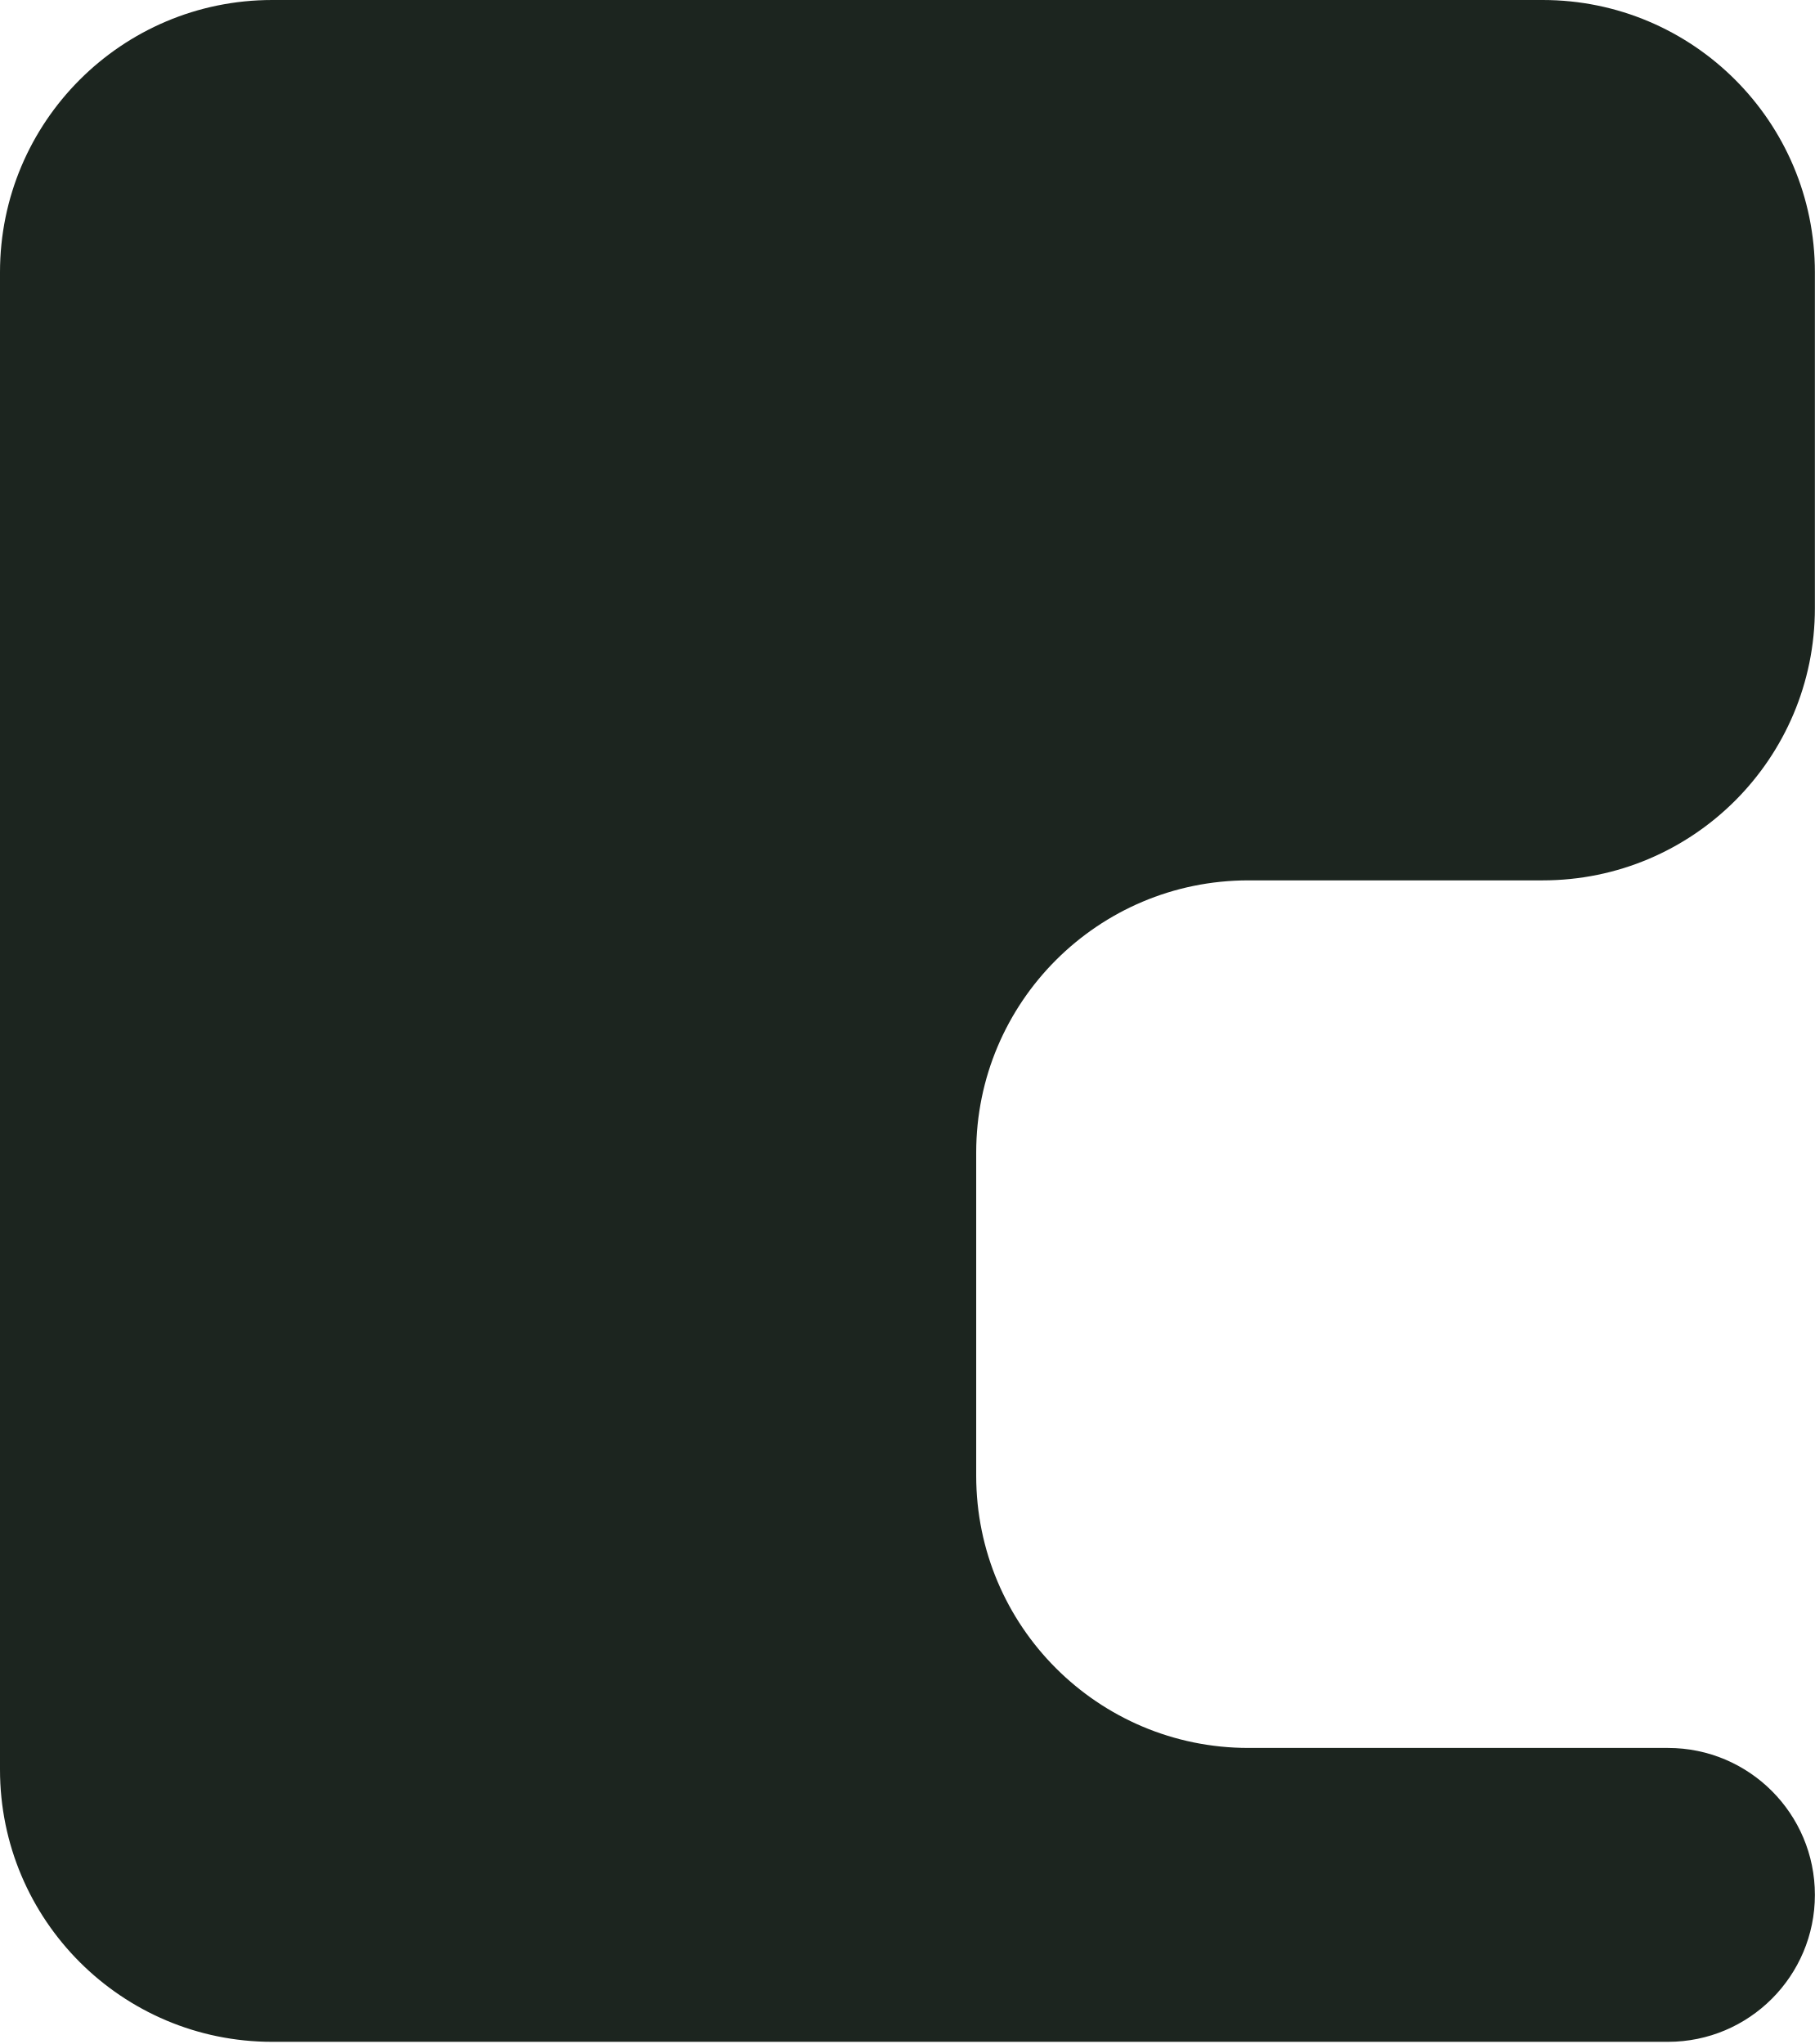
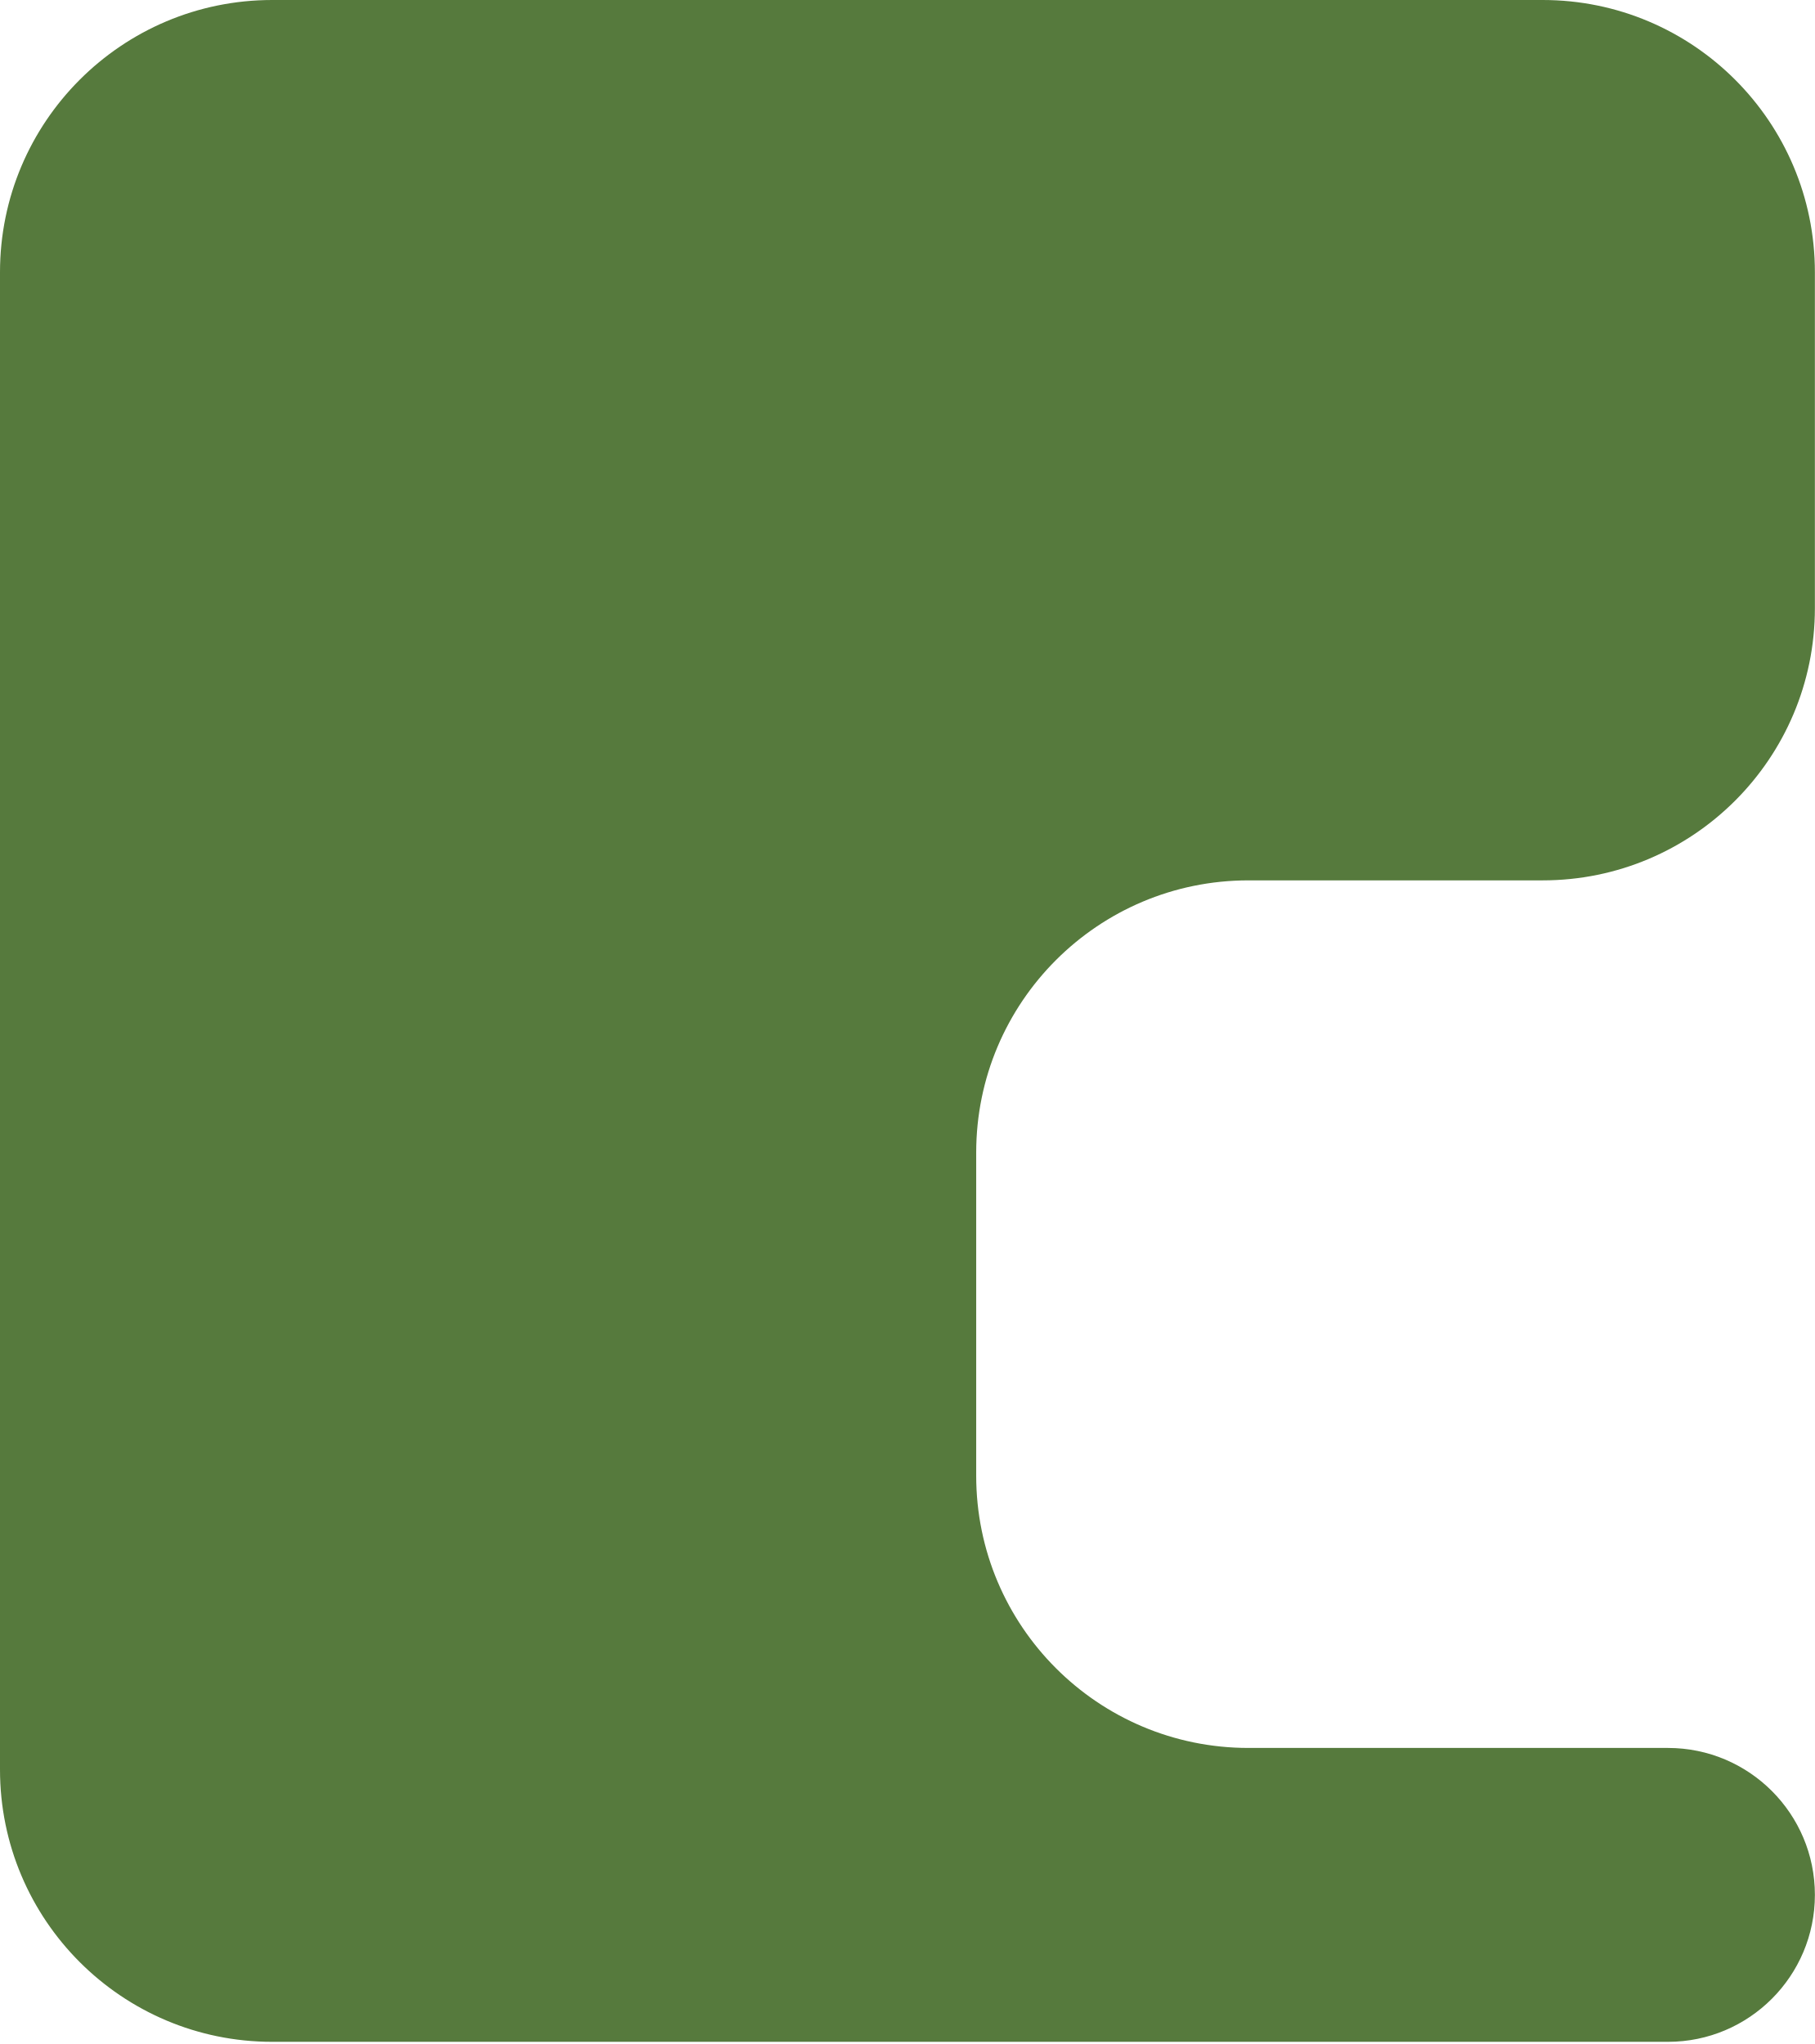
<svg xmlns="http://www.w3.org/2000/svg" width="523" height="589" viewBox="0 0 523 589" fill="none">
-   <path d="M523 175.237C523 218.564 487.877 253.688 444.55 253.688H359.763C316.437 253.688 281.313 288.811 281.313 332.137V425.238C281.313 468.564 316.437 503.688 359.763 503.688H480.656C504.042 503.688 523 522.645 523 546.031C523 569.417 504.042 588.375 480.656 588.375H78.45C35.123 588.375 0 553.252 0 509.925L0 78.45C0 35.123 35.123 0 78.45 0L444.55 0C487.877 0 523 35.123 523 78.45V175.237Z" fill="#1C251F" />
+   <path d="M523 175.238C523 218.564 487.877 253.688 444.55 253.688H359.763C316.437 253.688 281.313 288.811 281.313 332.137V425.238C281.313 468.564 316.437 503.688 359.763 503.688H480.656C504.042 503.688 523 522.645 523 546.031C523 569.417 504.042 588.375 480.656 588.375H78.45C35.123 588.375 0 553.252 0 509.925L0 78.45C0 35.123 35.123 0 78.45 0L444.55 0C487.877 0 523 35.123 523 78.45V175.238Z" fill="#567A3D" />
</svg>
